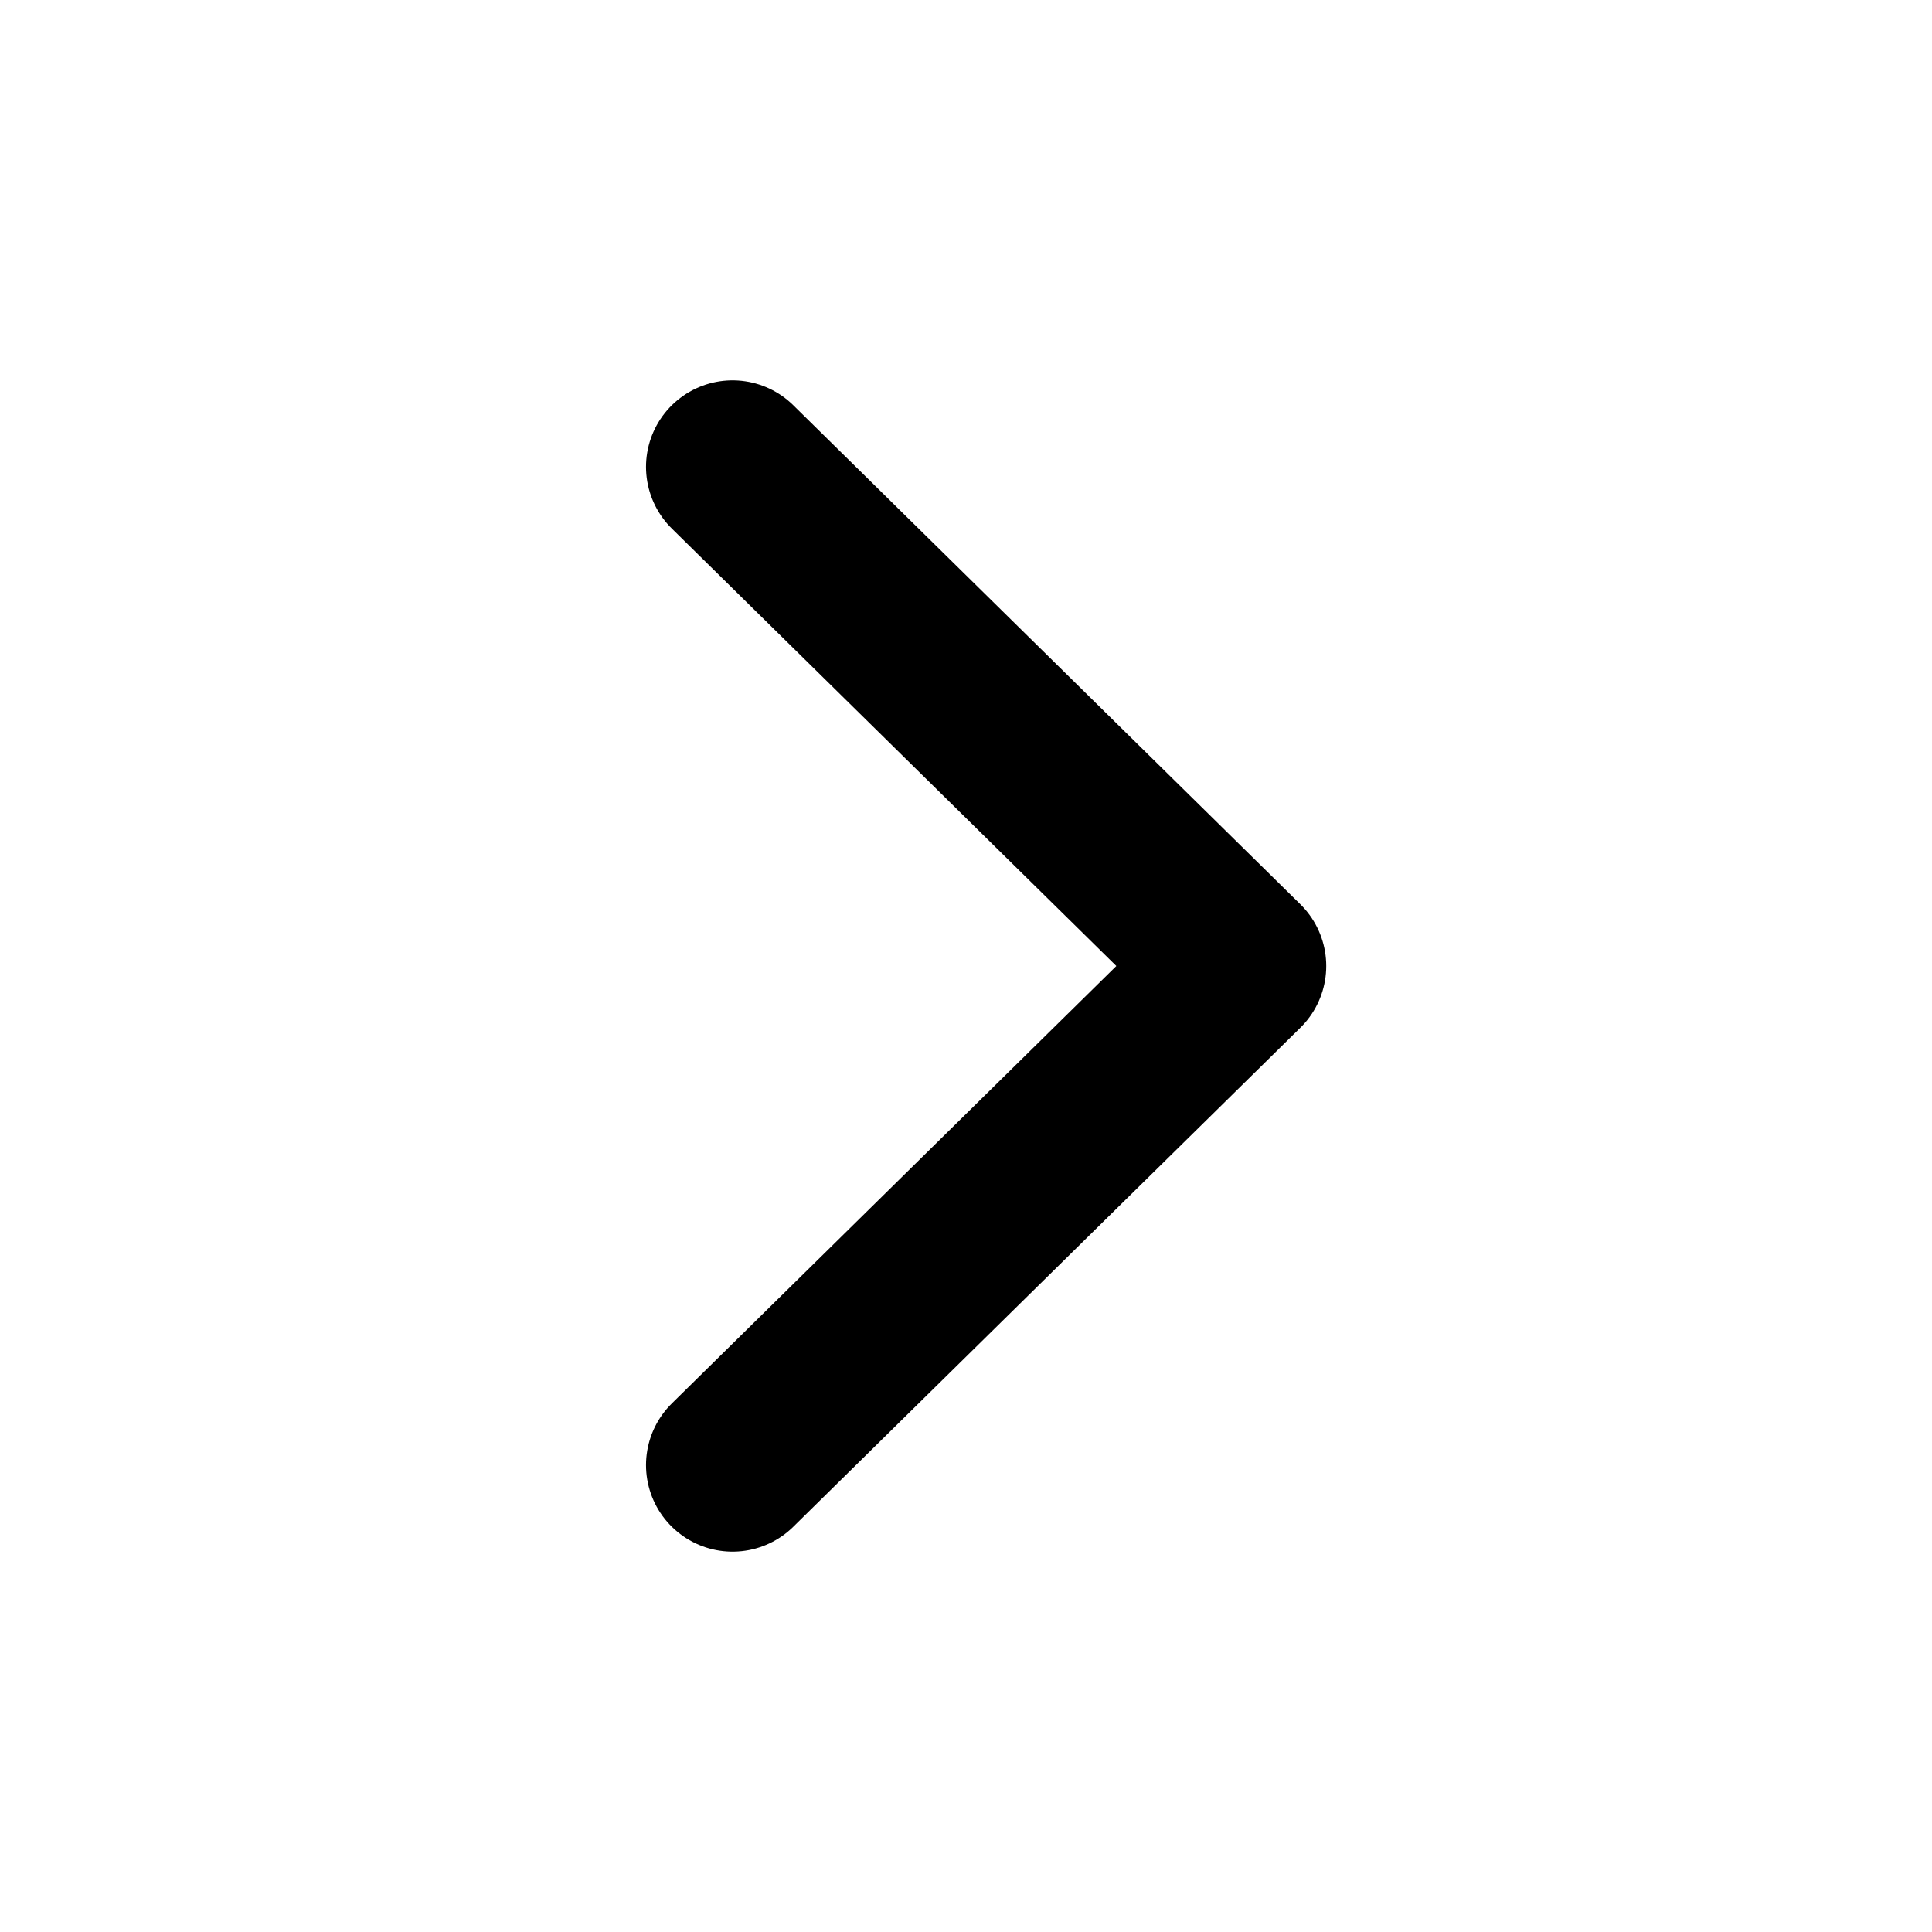
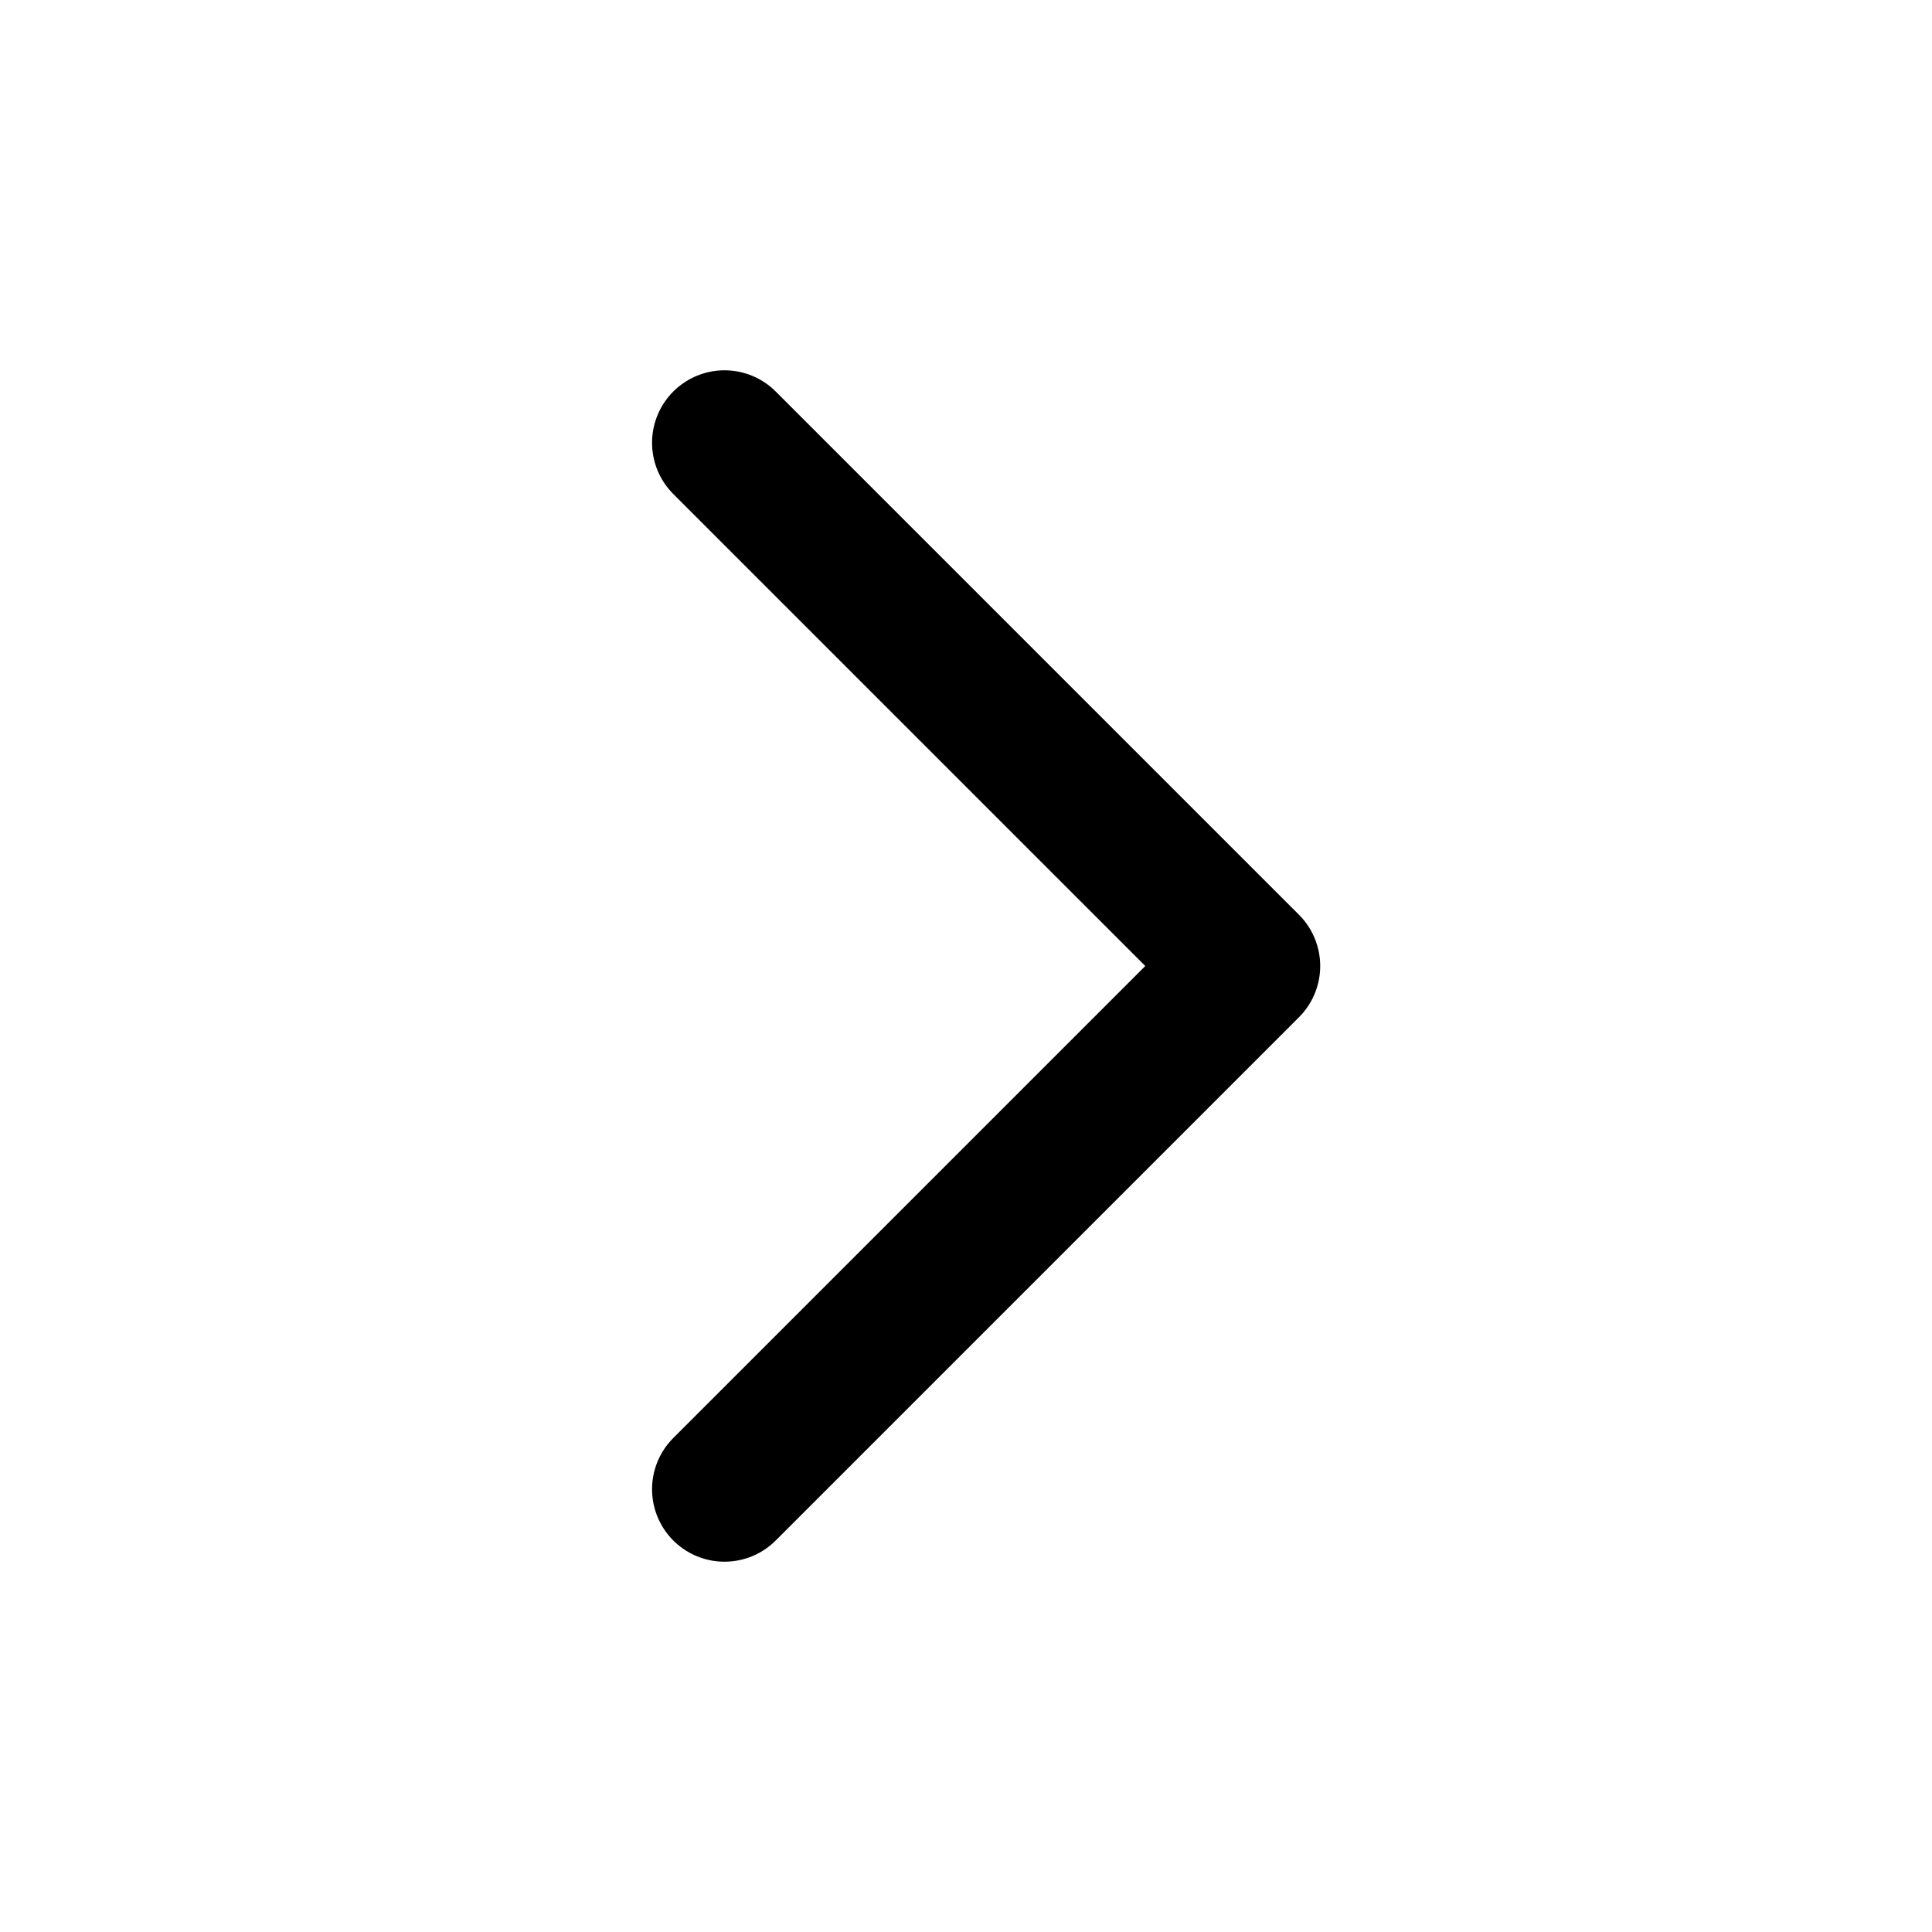
- <svg xmlns="http://www.w3.org/2000/svg" viewBox="0 0 24 24" width="24" height="24" fill="none" stroke="currentColor" stroke-width="2.15" stroke-linecap="round" stroke-linejoin="round">
-   <path d="m9.1 5.8 6.3 6.2-6.3 6.2" />
+ <svg xmlns="http://www.w3.org/2000/svg" width="24" height="24" viewBox="0 0 24 24" fill="none" stroke="currentColor" stroke-width="1.8" stroke-linecap="round" stroke-linejoin="round">
+   <path d="m9 5.5 6.5 6.5L9 18.5" />
</svg>
